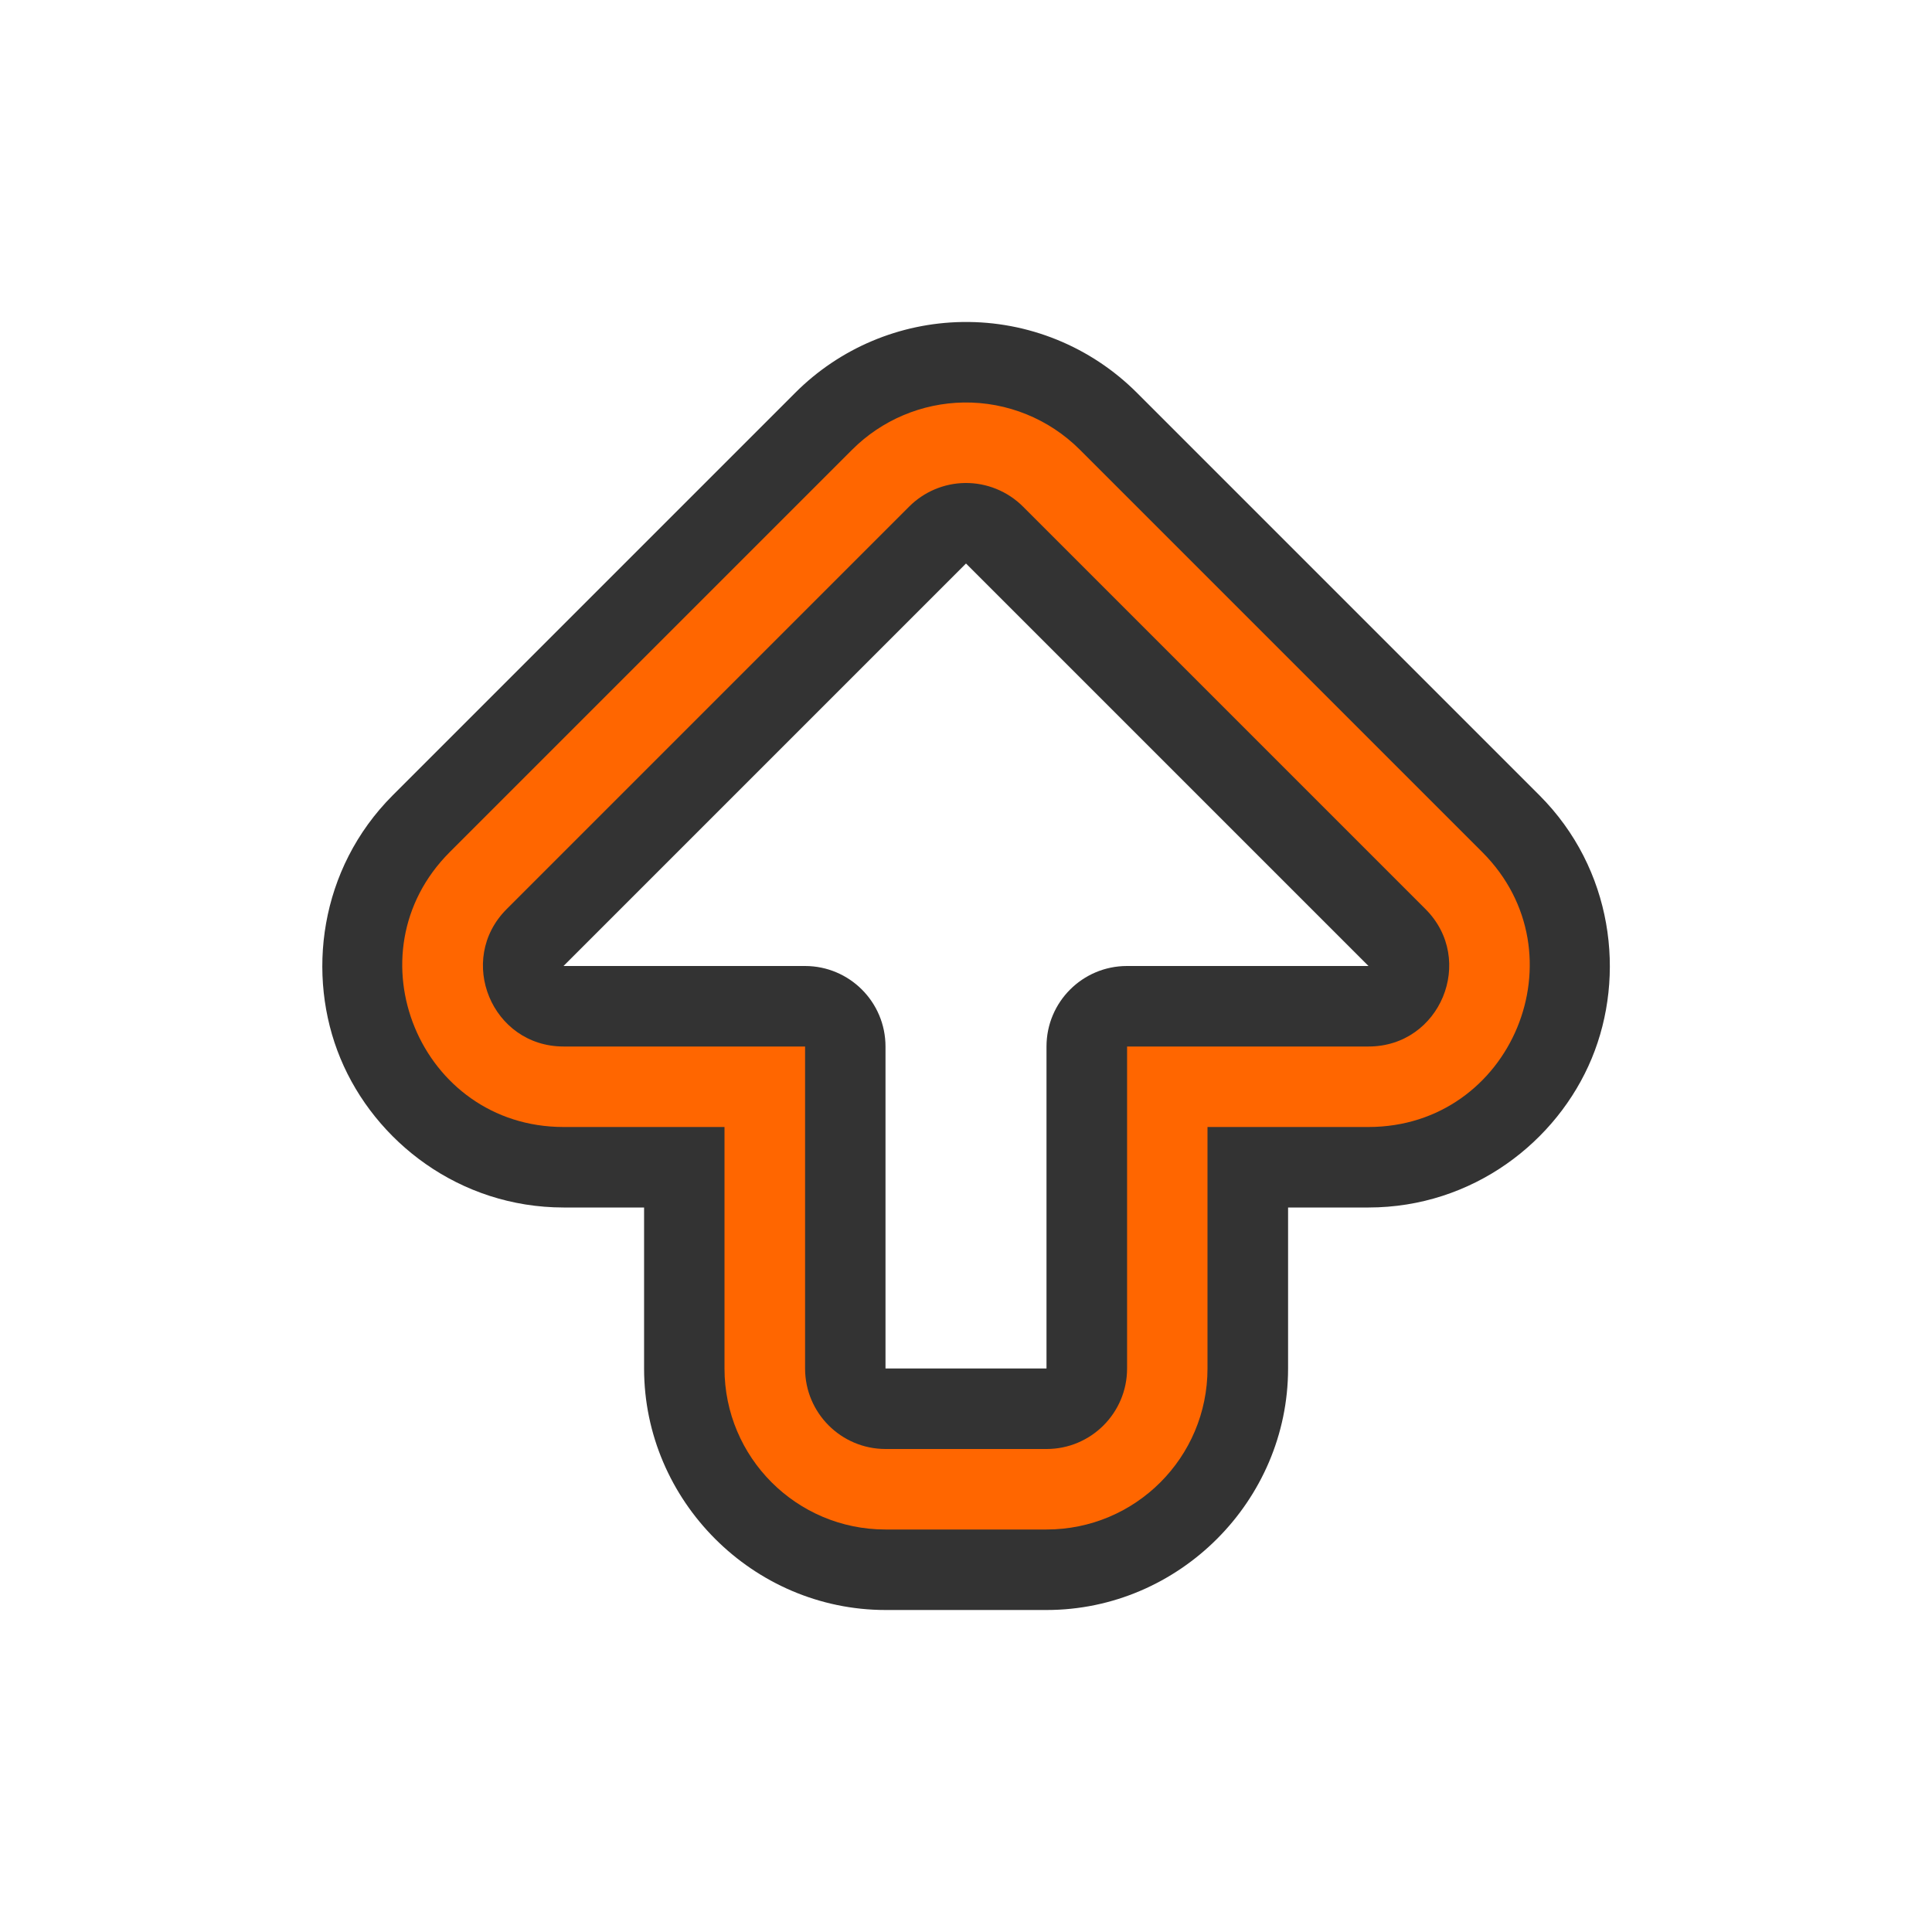
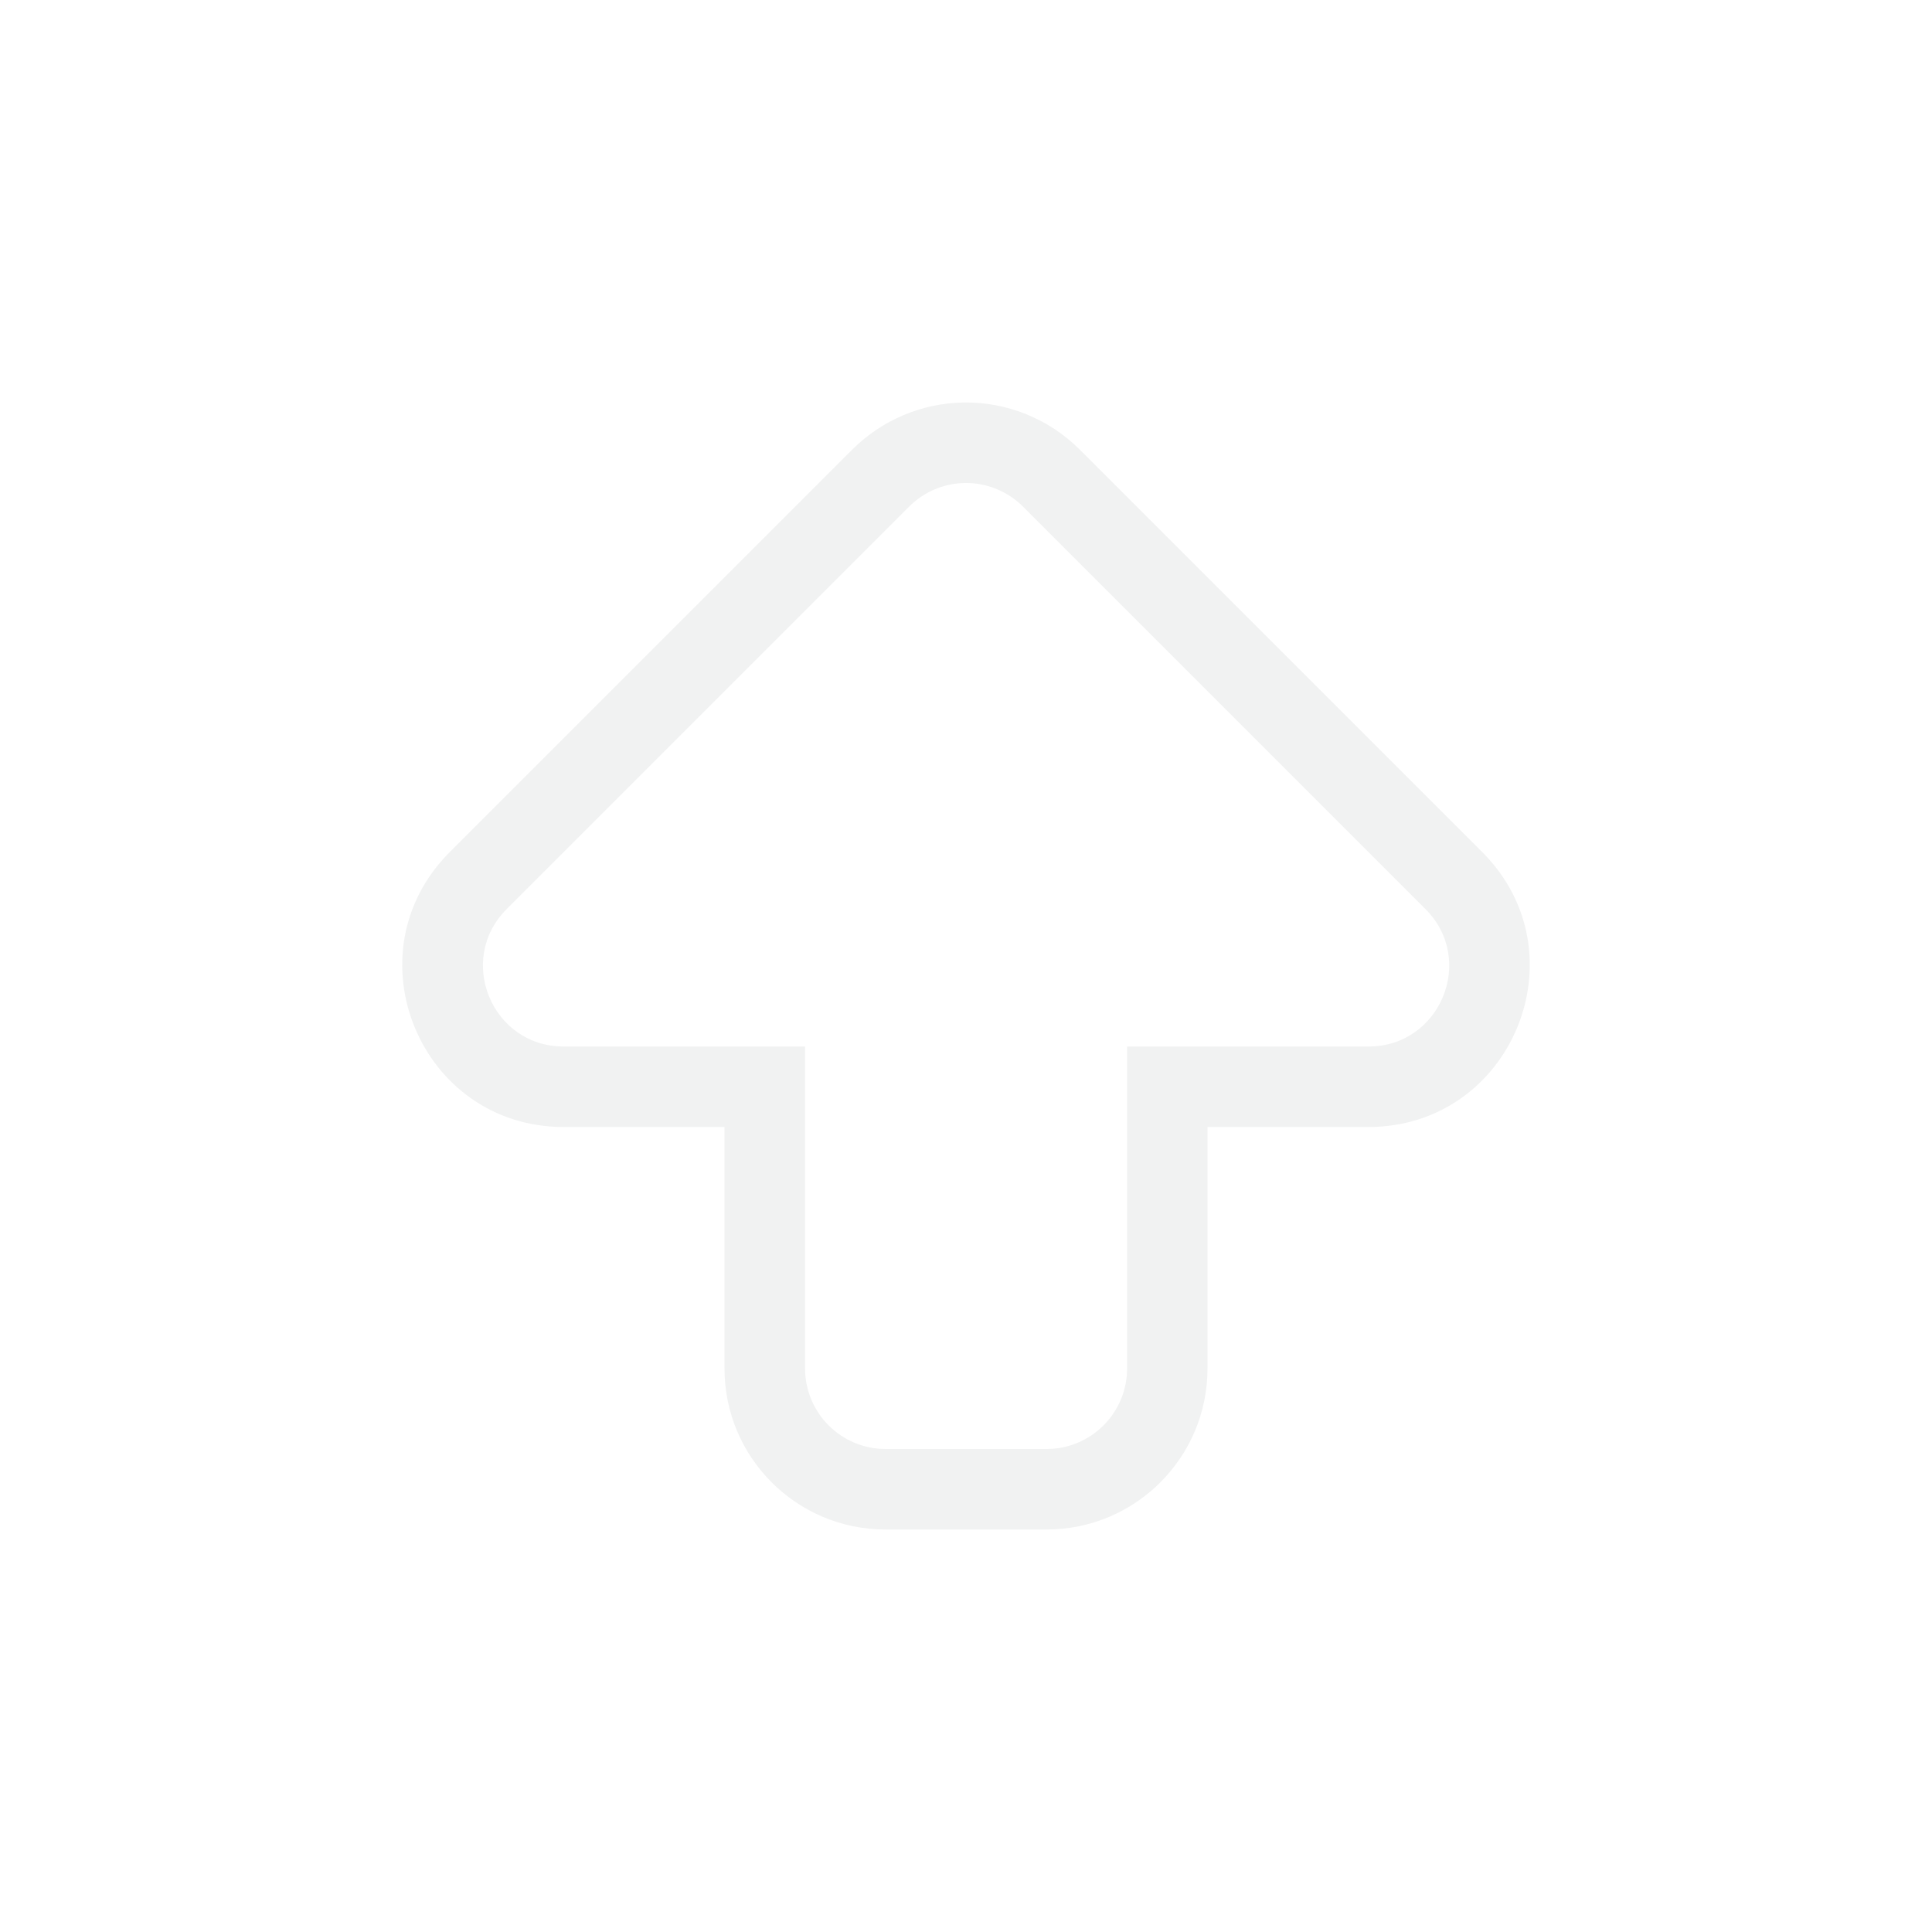
- <svg xmlns="http://www.w3.org/2000/svg" viewBox="-4 -4 24 24" version="1.1">
-   <path d="m7.955 0c-0.78 0.012-1.525 0.327-2.076 0.879l-5 5c-0.914 0.915-1.078 2.237-0.65 3.269 0.428 1.033 1.478 1.851 2.772 1.852h1v2c0 1.645 1.355 3 3 3h2c1.645-0 3-1.355 3-3v-2h1c1.294-0.001 2.344-0.819 2.772-1.852 0.428-1.032 0.264-2.354-0.65-3.269l-5-5c-0.573-0.573-1.353-0.891-2.164-0.879a1 1 0 0 0 -0.002 0zm0.045 3 5 5h-3a1 1 0 0 0 -1 1v4h-2v-4a1 1 0 0 0 -1 -1h-3z" fill="#333" />
-   <path fill="#f60" d="m7.971 1c-0.52 0.008-1.017 0.218-1.385 0.586l-5 5c-1.259 1.26-0.367 3.413 1.414 3.414h2v3c0 1.105 0.895 2 2 2h2c1.105-0 2-0.895 2-2v-3h2c1.781-0.001 2.673-2.154 1.414-3.414l-5-5c-0.382-0.382-0.903-0.594-1.443-0.586zm0.014 1c0.271-0.004 0.531 0.102 0.723 0.293l5 5c0.63 0.63 0.184 1.707-0.707 1.707h-3v4c-0 0.552-0.448 1-1 1h-2c-0.552 0-1-0.448-1-1v-4h-3c-0.891-0-1.337-1.077-0.707-1.707l5-5c0.184-0.184 0.432-0.289 0.691-0.293z" />
+ <svg xmlns="http://www.w3.org/2000/svg" version="1.1" viewBox="-4 -4 24 24">
+   <path d="m7.971 1c-0.52 0.008-1.017 0.218-1.385 0.586l-5 5c-1.259 1.26-0.367 3.413 1.414 3.414h2v3c0 1.105 0.895 2 2 2h2c1.105-0 2-0.895 2-2v-3h2c1.781-0.001 2.673-2.154 1.414-3.414l-5-5c-0.382-0.382-0.903-0.594-1.443-0.586zm0.014 1c0.271-0.004 0.531 0.102 0.723 0.293l5 5c0.63 0.63 0.184 1.707-0.707 1.707h-3v4c-0 0.552-0.448 1-1 1h-2c-0.552 0-1-0.448-1-1v-4h-3c-0.891-0-1.337-1.077-0.707-1.707l5-5c0.184-0.184 0.432-0.289 0.691-0.293z" fill="#f1f2f2" />
</svg>
